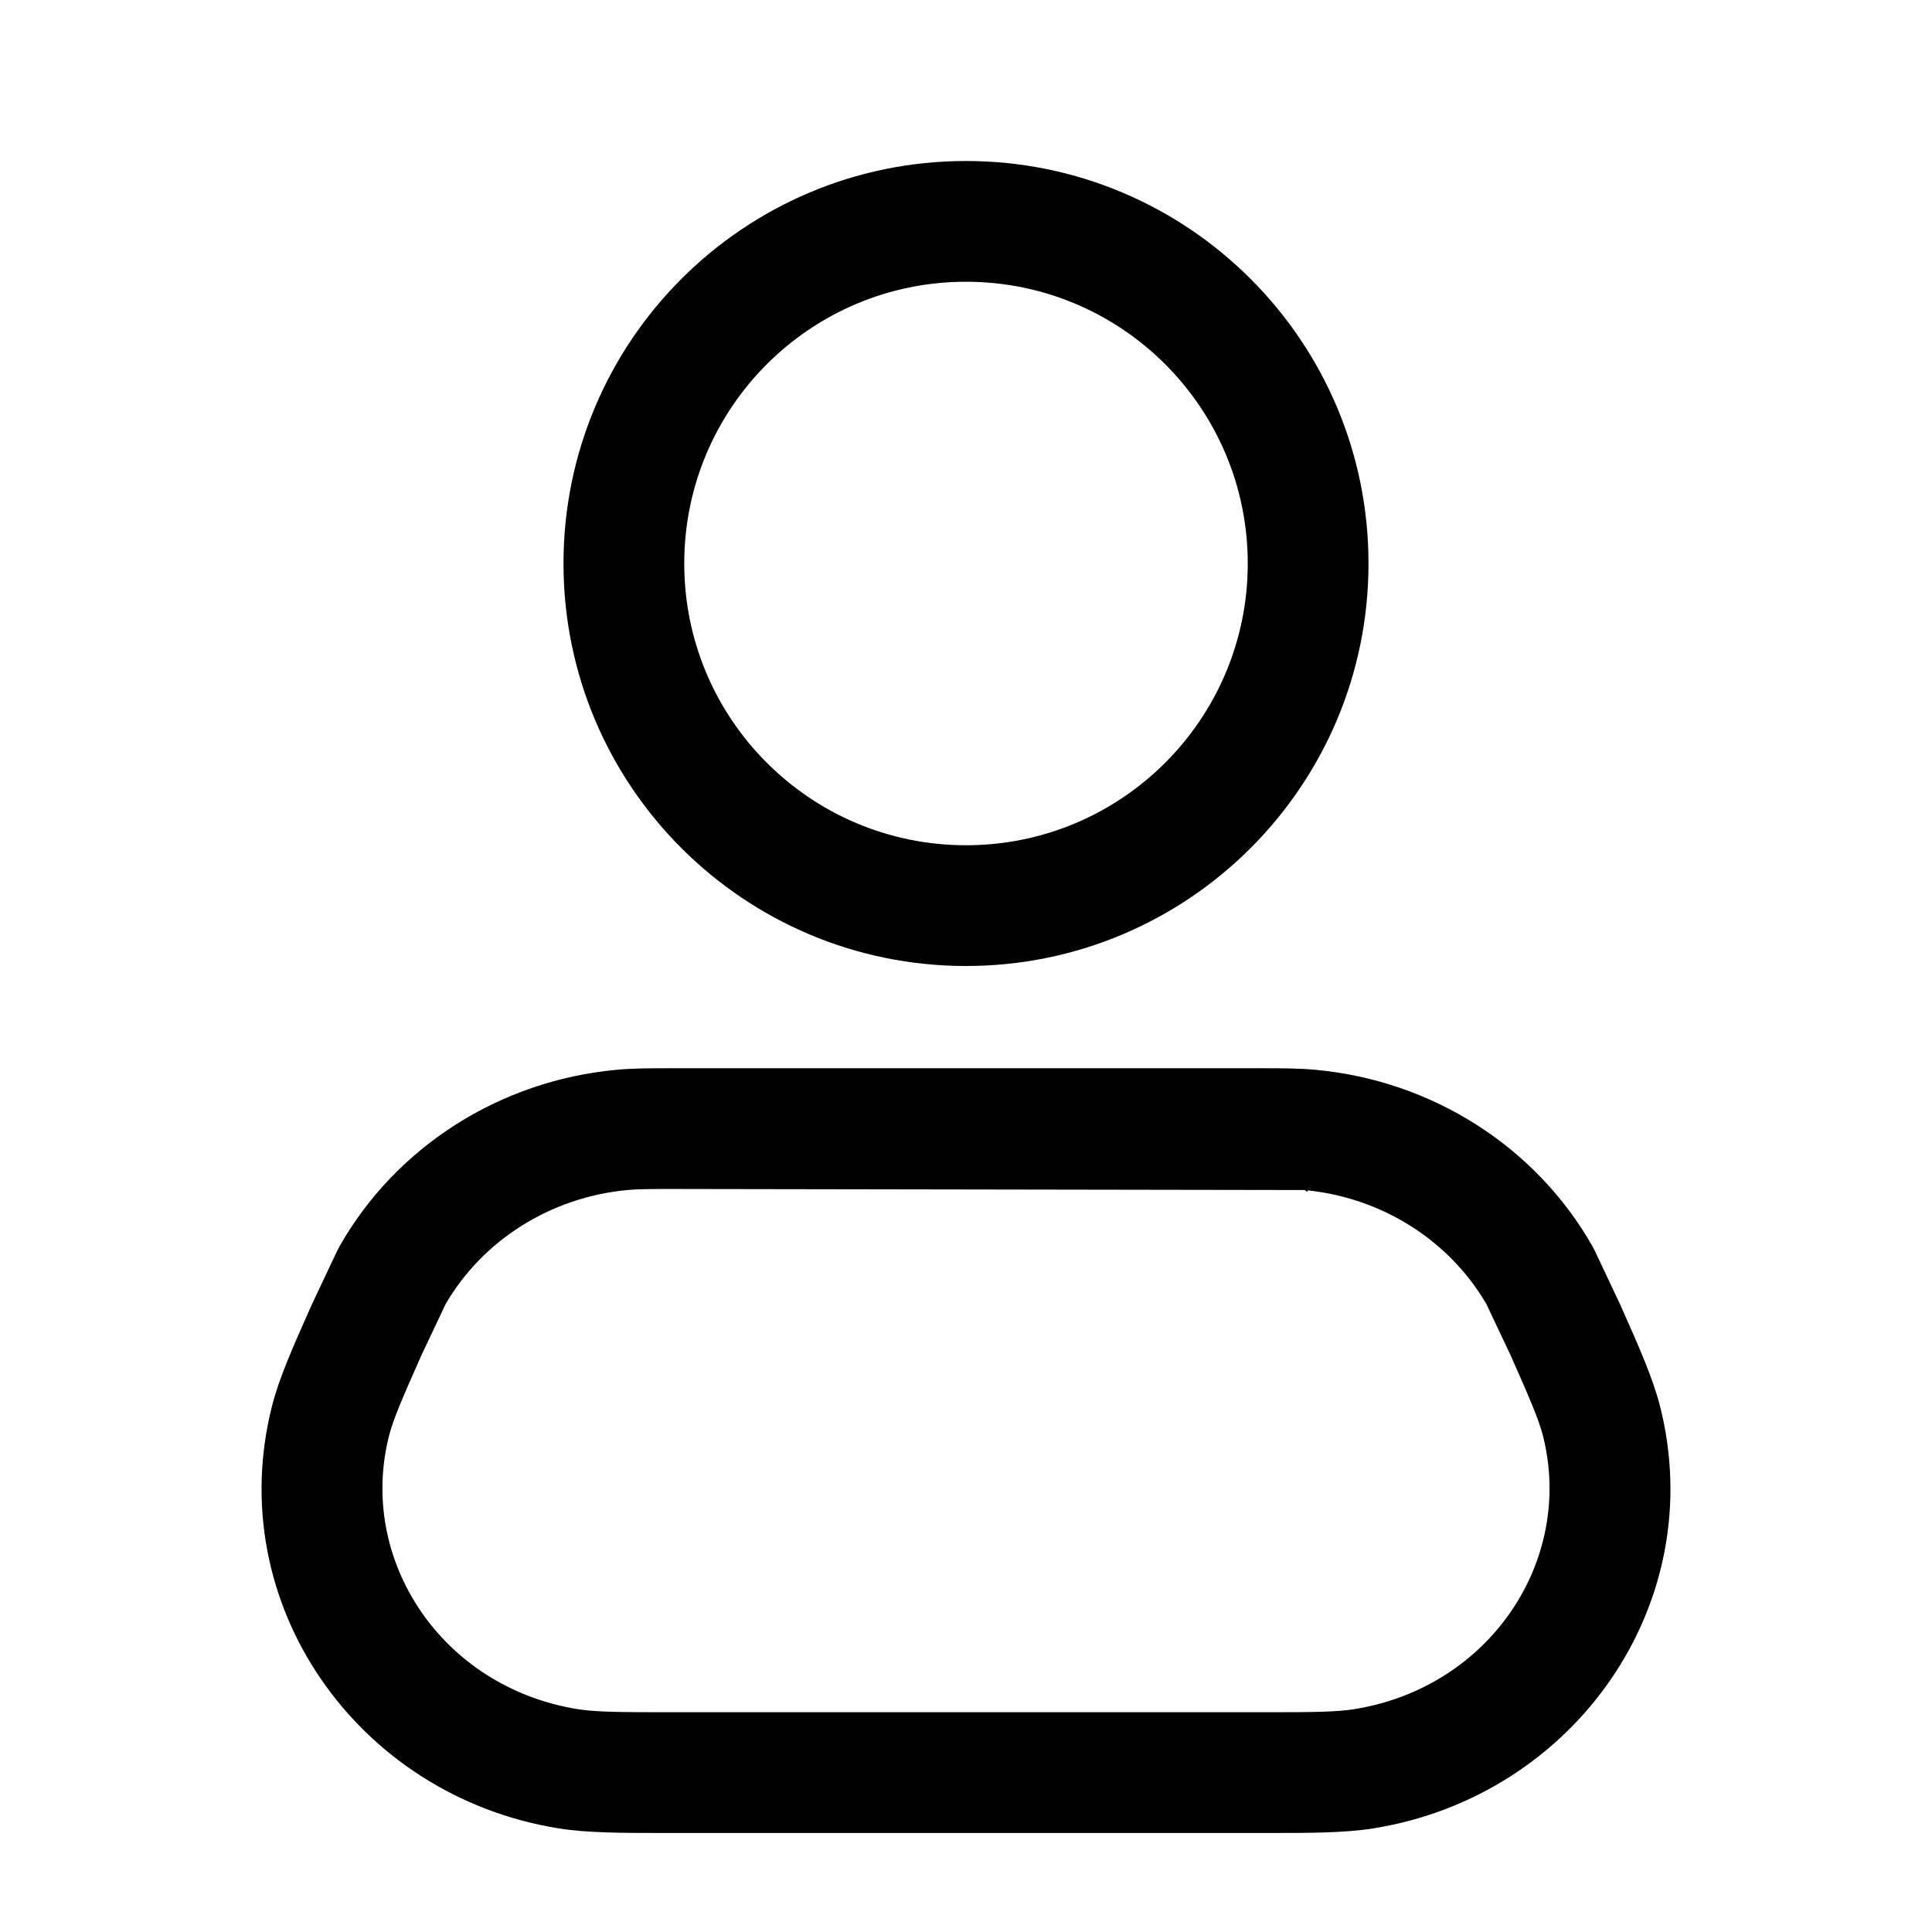
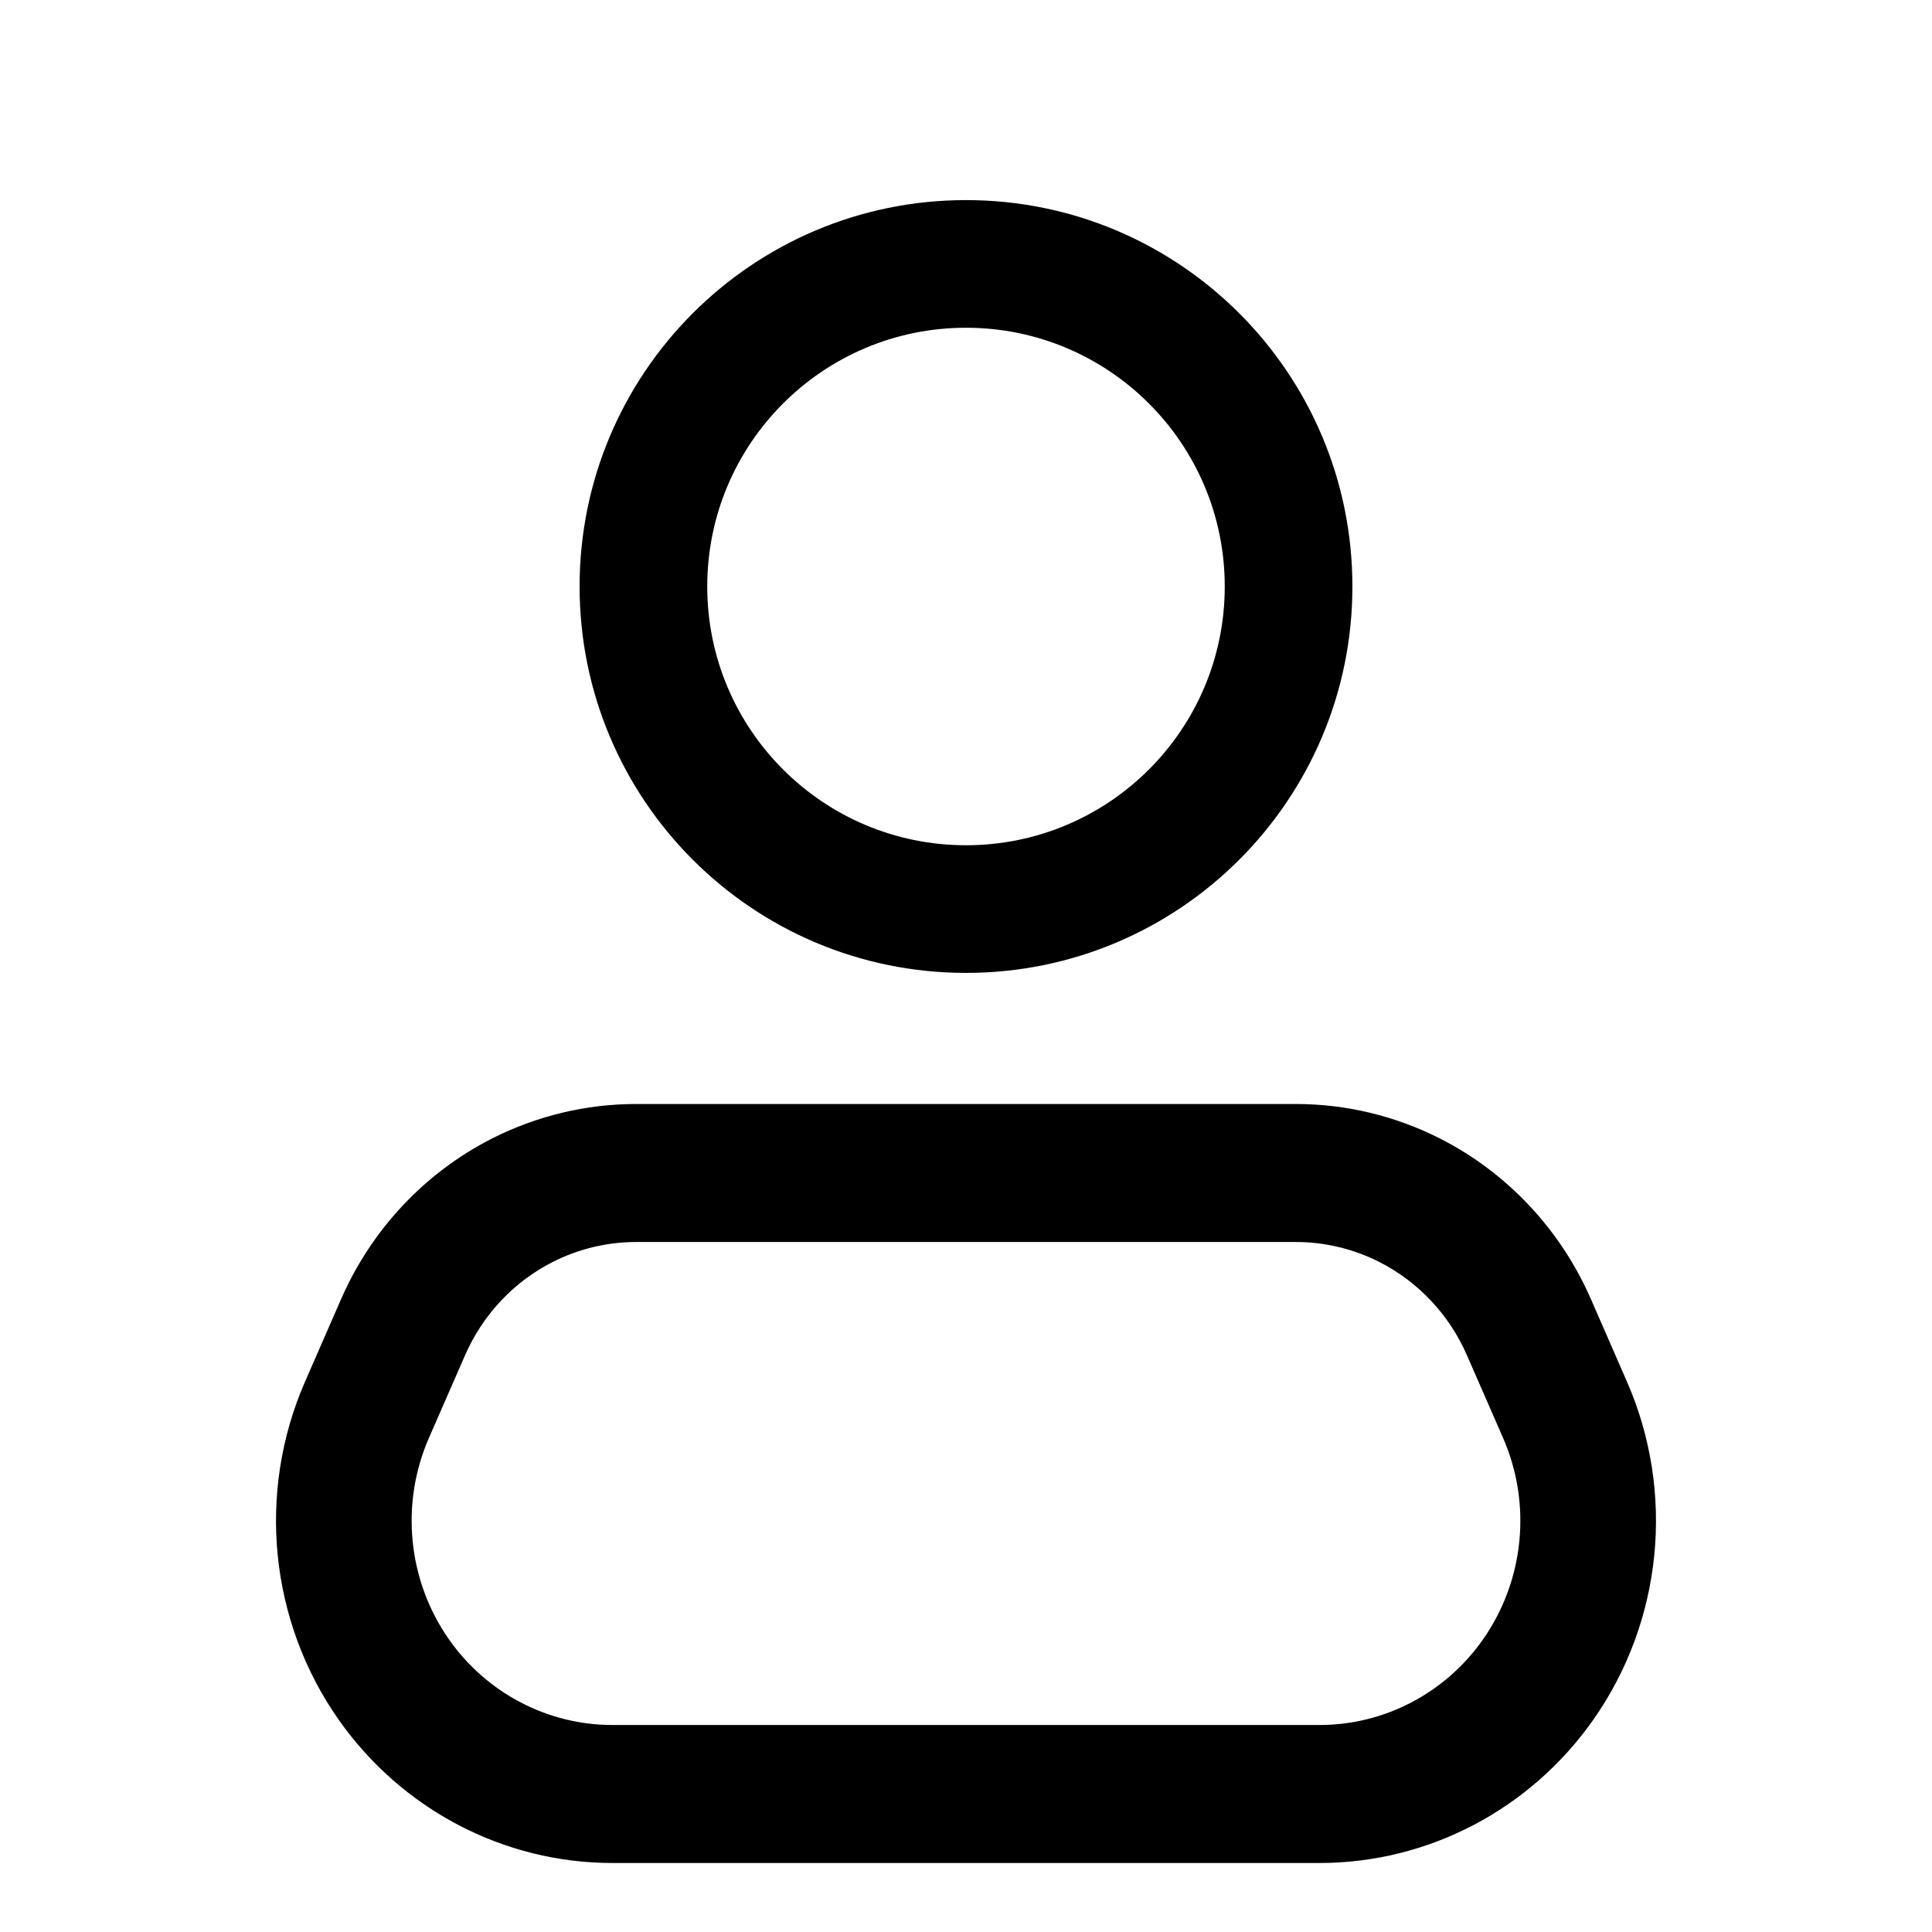
- <svg xmlns="http://www.w3.org/2000/svg" width="24" height="24" viewBox="0 0 24 24" fill="none">
-   <path fill-rule="evenodd" clip-rule="evenodd" d="M12 3.5C10.067 3.5 8.5 5.067 8.5 7C8.5 8.933 10.067 10.5 12 10.5C13.933 10.5 15.5 8.933 15.5 7C15.5 5.067 13.933 3.5 12 3.5ZM12 2C9.239 2 7 4.239 7 7C7 9.761 9.239 12 12 12C14.761 12 17 9.761 17 7C17 4.239 14.761 2 12 2Z" fill="currentColor" />
-   <path fill-rule="evenodd" clip-rule="evenodd" d="M8.333 13.27L8.361 13.27L15.667 13.27C15.917 13.27 16.136 13.27 16.348 13.29C17.786 13.425 19.075 14.239 19.781 15.48C19.791 15.497 19.799 15.514 19.808 15.531L20.124 16.2L20.131 16.216L20.155 16.27C20.359 16.728 20.532 17.119 20.621 17.466C21.242 19.914 19.568 22.311 17.059 22.713C16.7 22.77 16.265 22.77 15.746 22.77L15.687 22.77H8.312L8.253 22.77C7.735 22.77 7.299 22.77 6.941 22.713C4.432 22.311 2.758 19.914 3.379 17.466C3.467 17.119 3.641 16.729 3.844 16.272L3.869 16.216L3.876 16.2L4.192 15.531C4.2 15.514 4.209 15.497 4.219 15.48C4.925 14.239 6.214 13.425 7.652 13.29C7.864 13.27 8.083 13.27 8.333 13.27ZM7.178 21.232C5.487 20.961 4.441 19.378 4.833 17.835C4.885 17.629 5.002 17.361 5.236 16.833L5.536 16.199C5.995 15.409 6.835 14.873 7.793 14.783C7.928 14.771 8.076 14.77 8.361 14.77L8.907 14.771L16.207 14.783L16.242 14.806L16.244 14.787C17.186 14.887 18.01 15.419 18.464 16.199L18.764 16.833C18.998 17.36 19.114 17.629 19.167 17.835C19.558 19.378 18.513 20.961 16.822 21.232C16.61 21.266 16.322 21.27 15.792 21.27L15.687 21.27H14.416H8.312C7.714 21.27 7.404 21.268 7.178 21.232Z" fill="currentColor" />
+ <svg xmlns="http://www.w3.org/2000/svg" width="28" height="28" viewBox="0 0 28 28" fill="none">
+   <path fill-rule="evenodd" clip-rule="evenodd" d="M14 2.9C10.907 2.9 8.4 5.407 8.4 8.5C8.4 11.593 10.907 14.1 14 14.1C17.093 14.1 19.6 11.593 19.6 8.5C19.6 5.407 17.093 2.9 14 2.9ZM10.25 8.5C10.25 6.429 11.929 4.75 14 4.75C16.071 4.75 17.75 6.429 17.75 8.5C17.75 10.571 16.071 12.25 14 12.25C11.929 12.25 10.25 10.571 10.25 8.5Z" fill="currentColor" />
+   <path fill-rule="evenodd" clip-rule="evenodd" d="M9.22 16C8.493 16 7.777 16.172 7.127 16.502C6.157 16.996 5.385 17.818 4.944 18.826L4.42 20.026C3.719 21.631 3.905 23.494 4.908 24.923C5.824 26.226 7.301 27 8.876 27H19.124C20.699 27 22.176 26.226 23.092 24.923C24.095 23.494 24.281 21.631 23.58 20.026L23.056 18.826C22.615 17.818 21.843 16.996 20.873 16.502C20.223 16.172 19.507 16 18.78 16H9.22ZM8.007 18.291C8.383 18.1 8.799 18 9.22 18H18.78C19.201 18 19.617 18.1 19.993 18.291C20.556 18.578 21.003 19.054 21.259 19.639L21.783 20.838C22.202 21.796 22.091 22.907 21.492 23.761C20.946 24.538 20.064 25 19.124 25H8.876C7.936 25 7.054 24.538 6.508 23.761C5.909 22.907 5.798 21.796 6.217 20.838L6.741 19.639C6.997 19.054 7.444 18.578 8.007 18.291Z" fill="currentColor" />
</svg>
